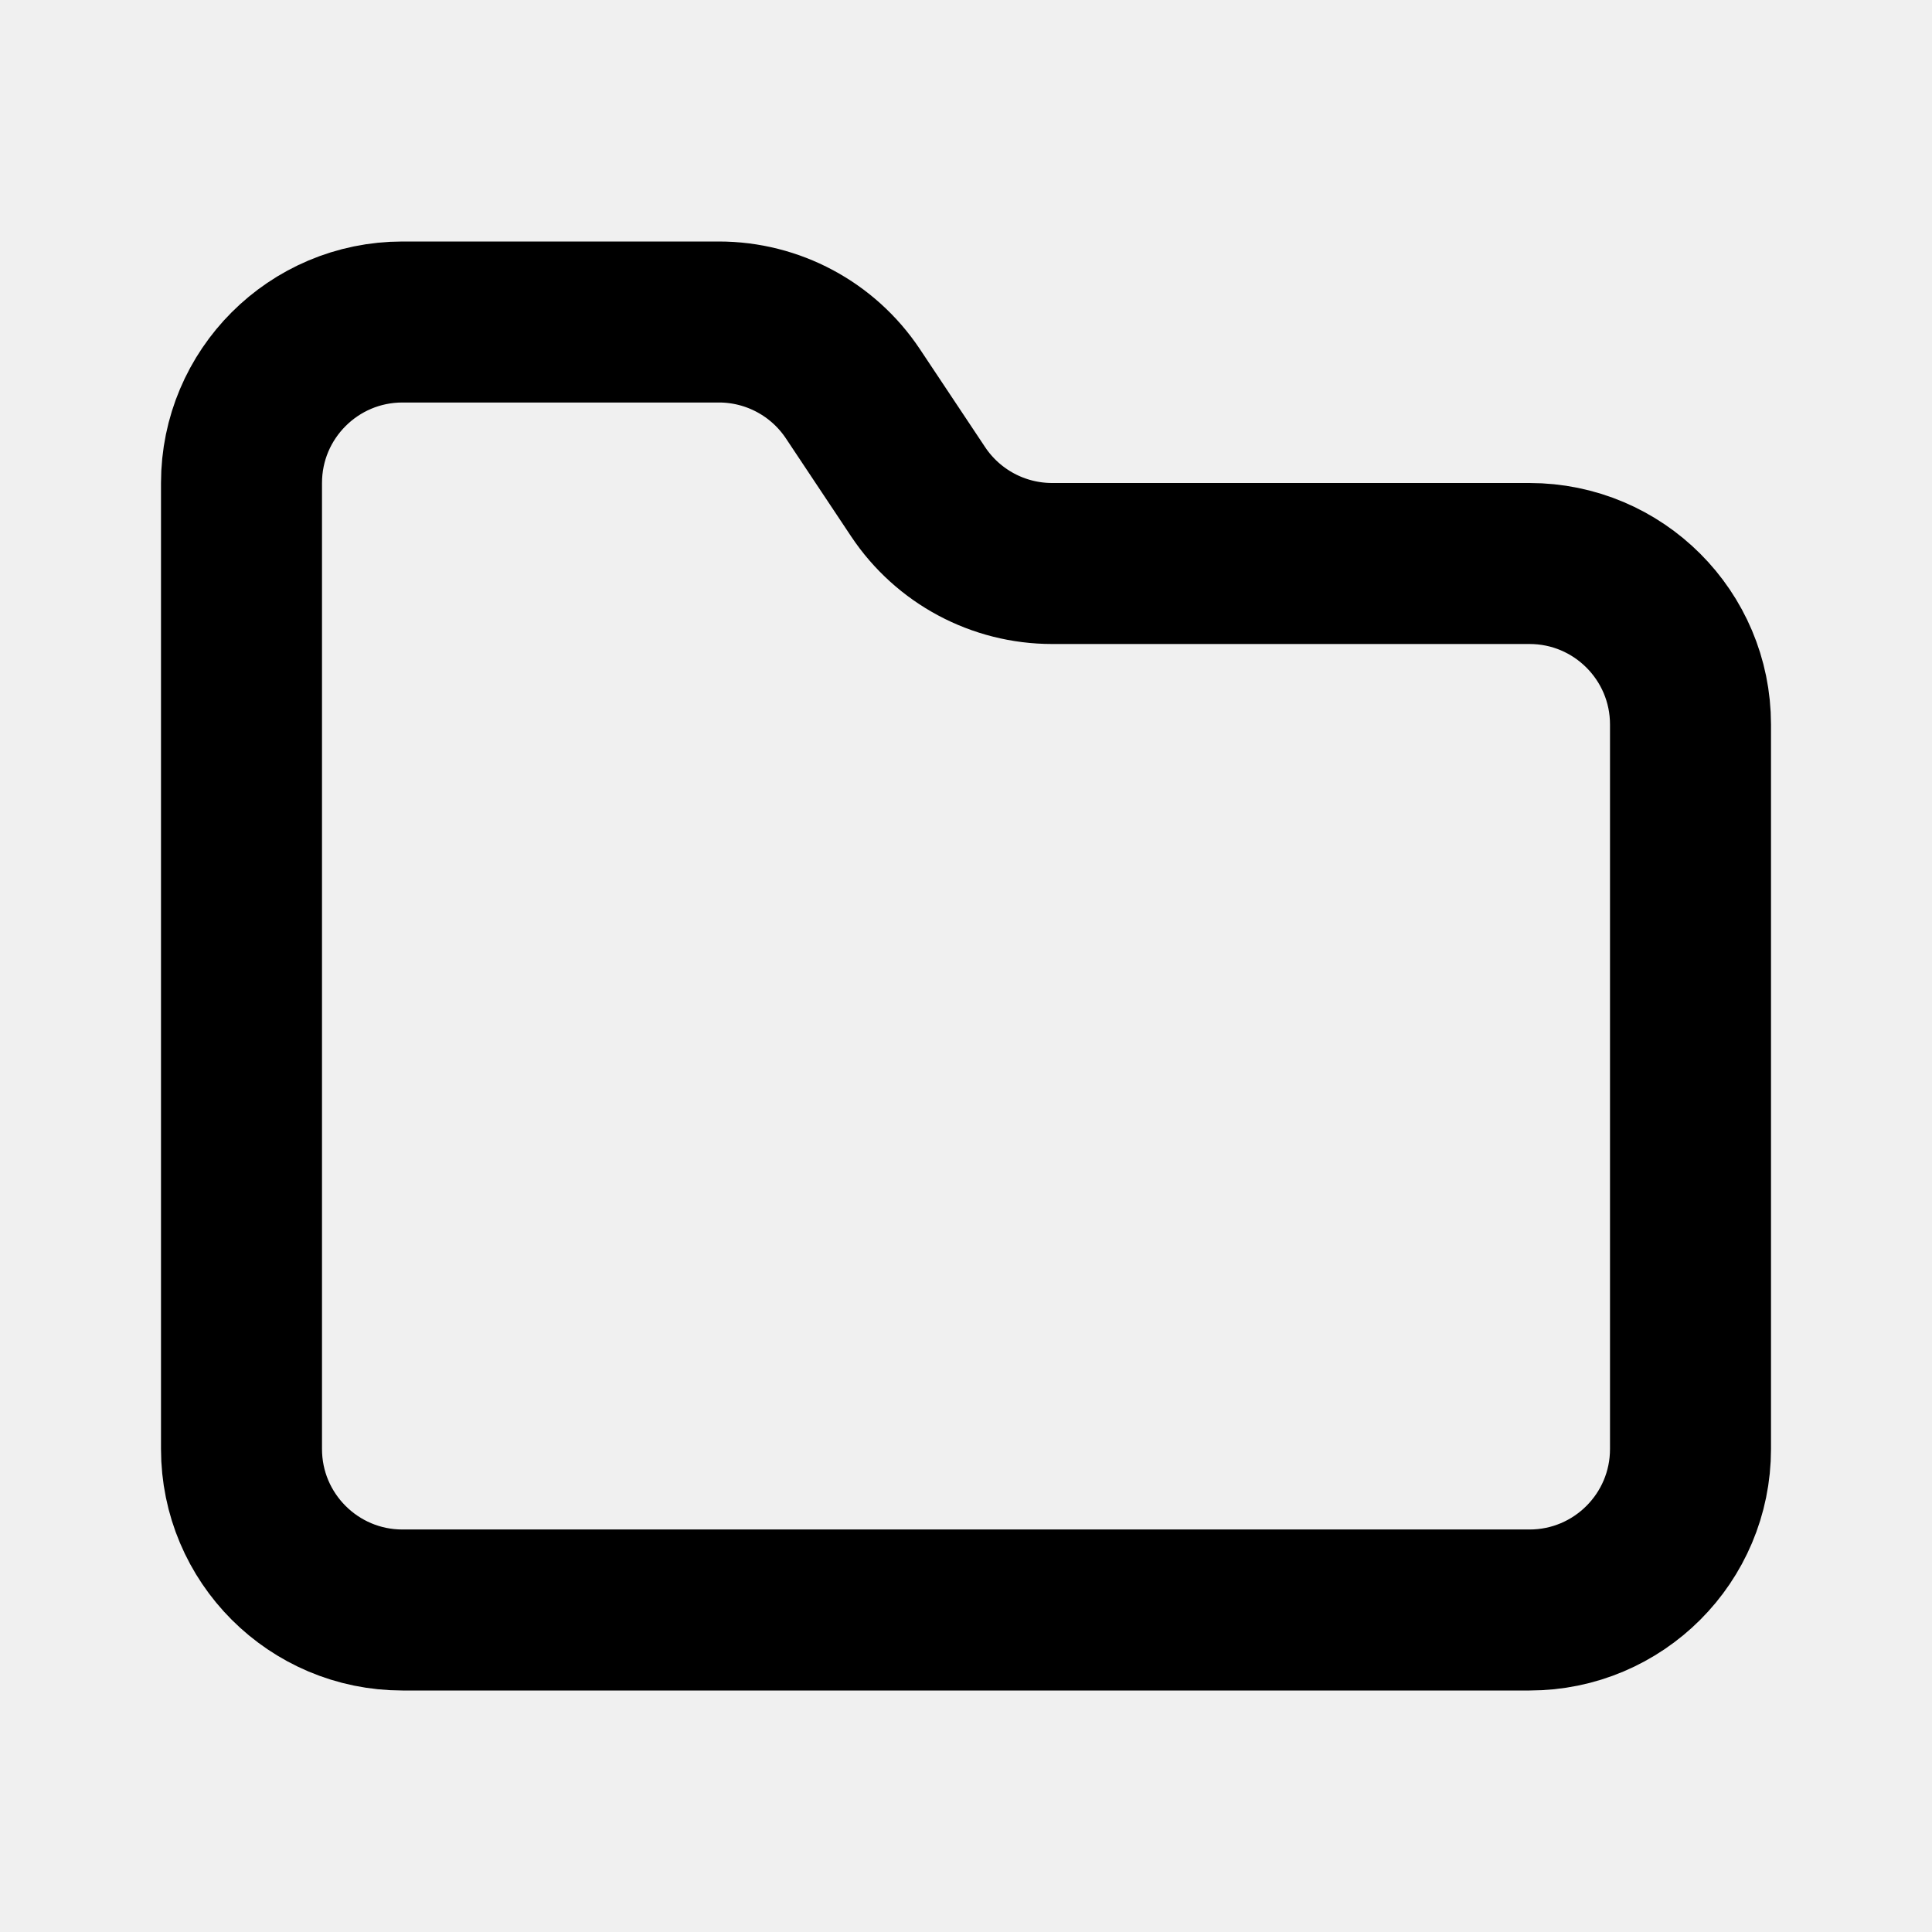
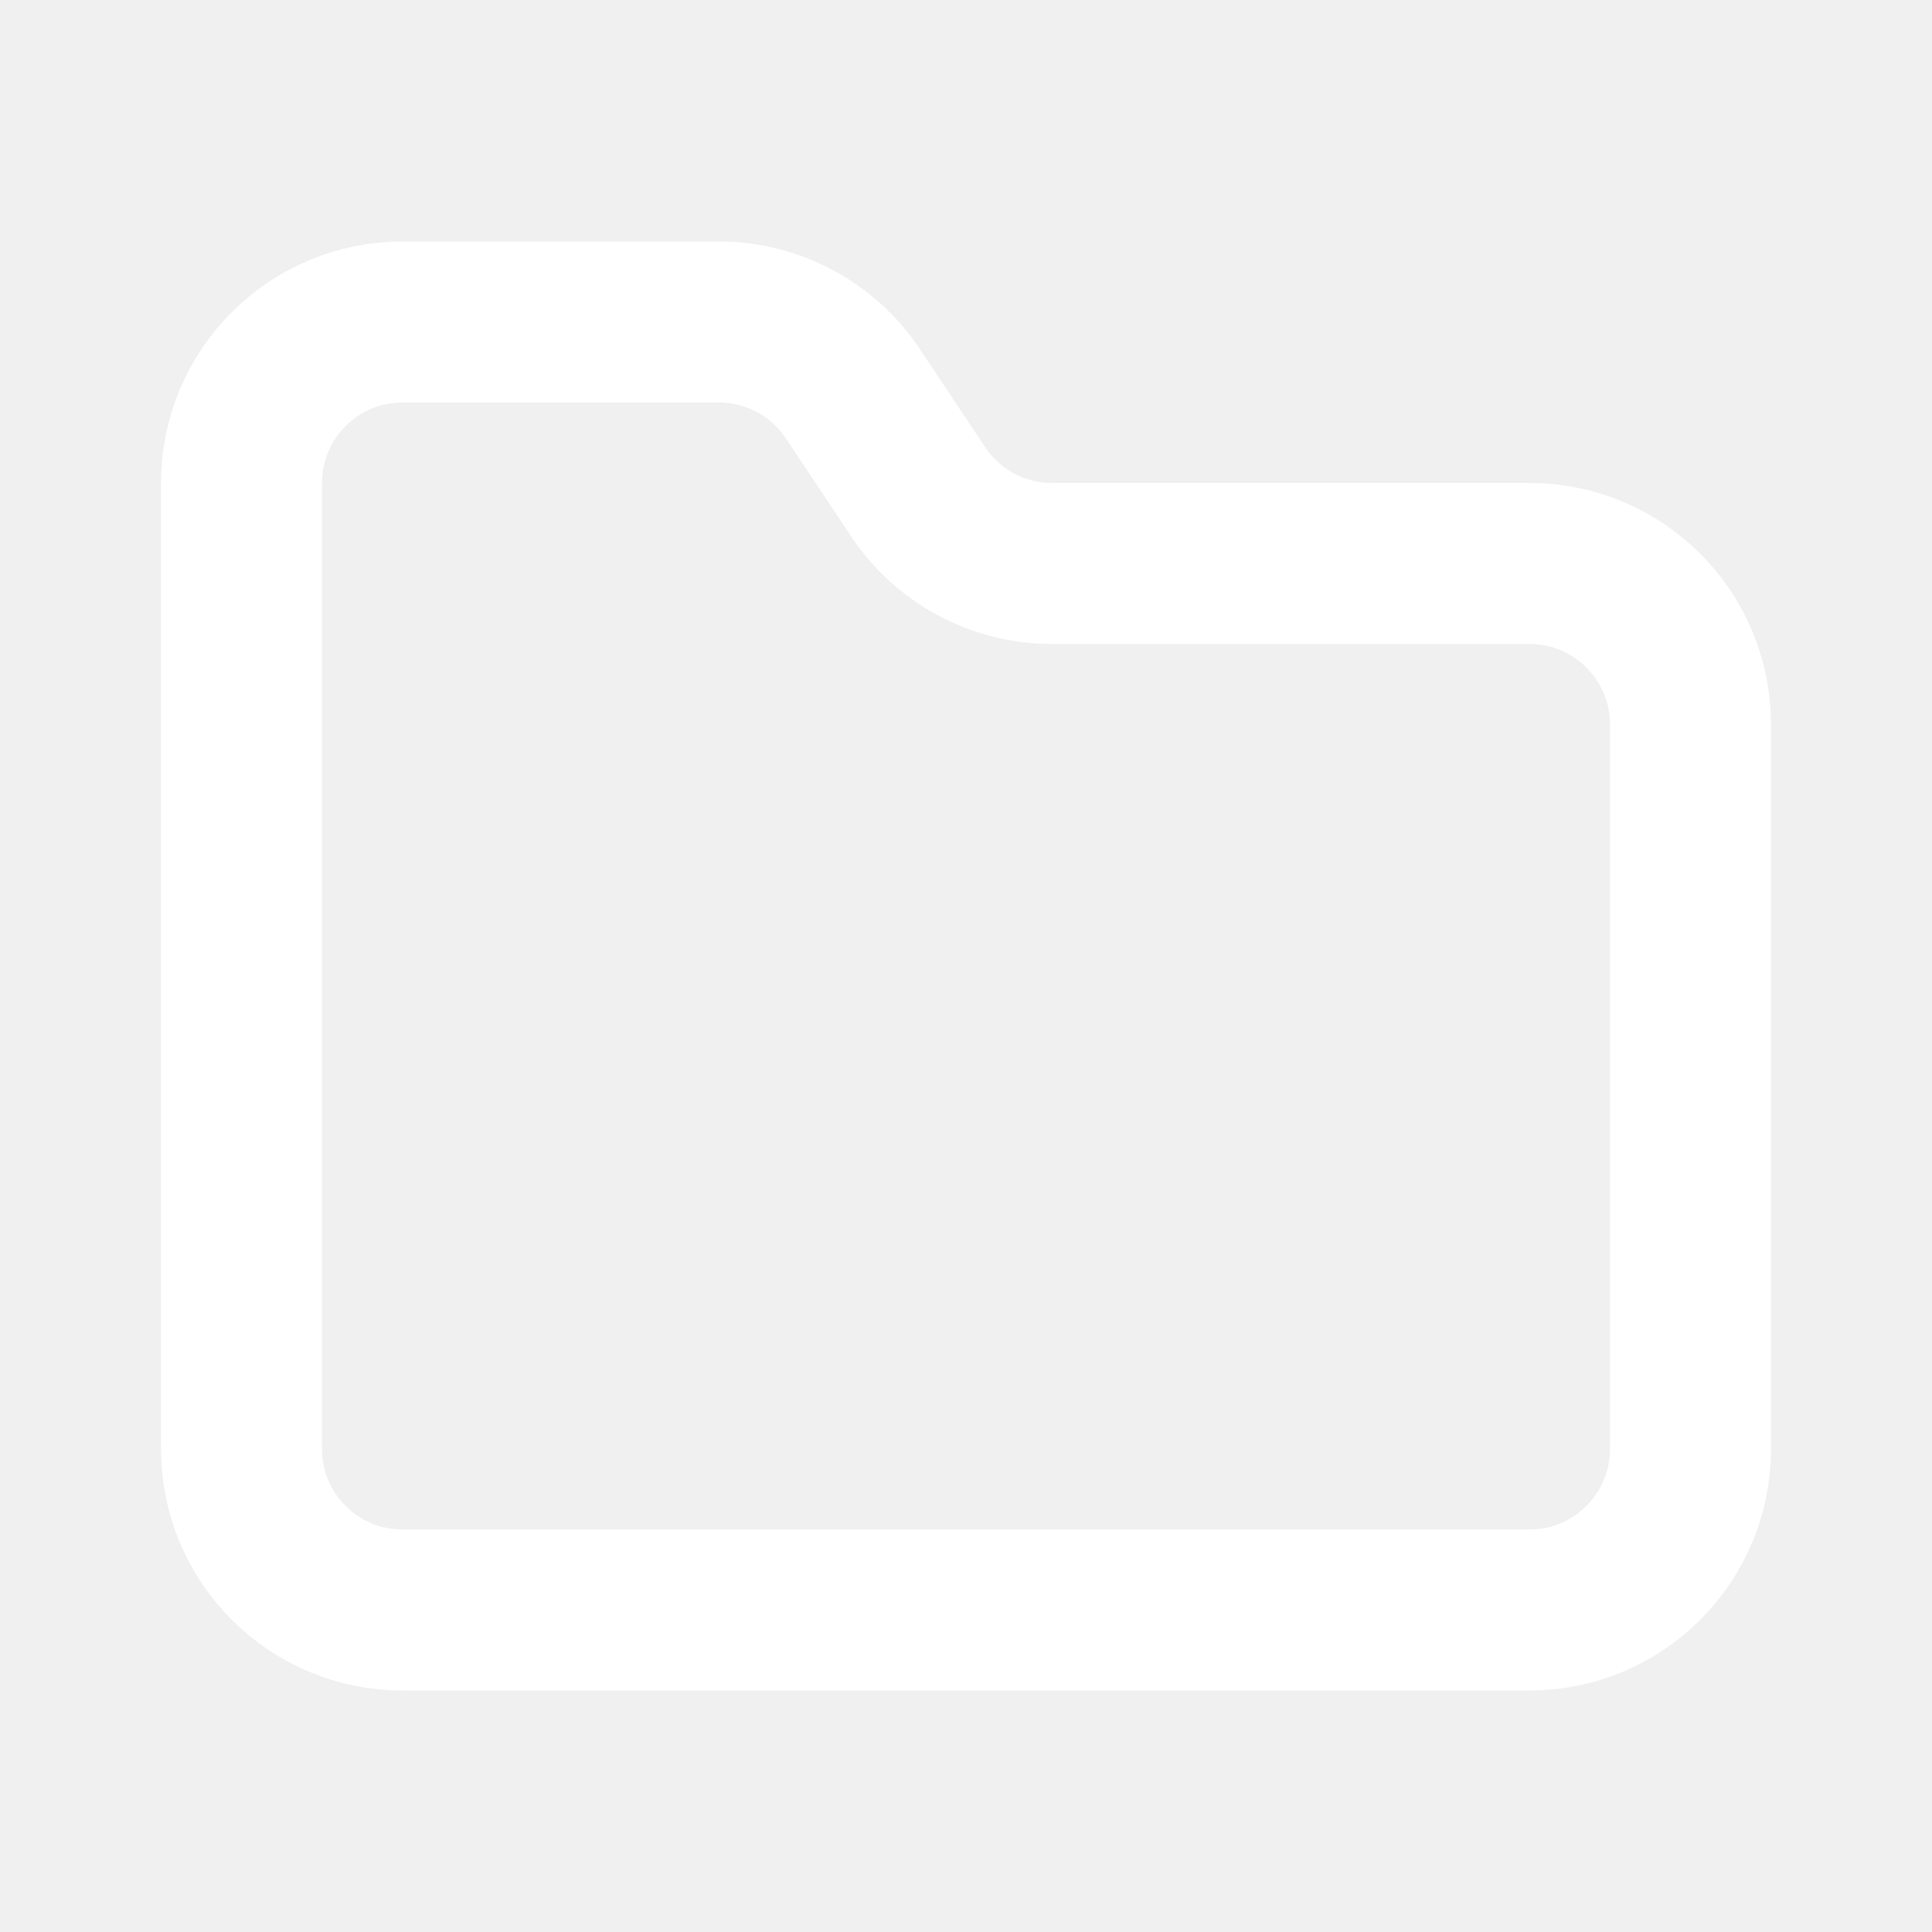
- <svg xmlns="http://www.w3.org/2000/svg" viewBox="0 0 24 24" fill="none">
-   <path stroke="currentColor" stroke-linecap="round" stroke-linejoin="round" stroke-width="2" d="M3 6a2 2 0 0 1 2-2h3.93a2 2 0 0 1 1.664.89l.812 1.22A2 2 0 0 0 13.07 7H19a2 2 0 0 1 2 2v9a2 2 0 0 1-2 2H5a2 2 0 0 1-2-2V6z" />
+ <svg xmlns="http://www.w3.org/2000/svg" viewBox="0 0 24 24" fill="none" version="1.1" id="svg1">
+   <defs id="defs1" />
+   <path stroke="currentColor" stroke-linecap="round" stroke-linejoin="round" stroke-width="2" d="M3 6a2 2 0 0 1 2-2h3.93a2 2 0 0 1 1.664.89l.812 1.22A2 2 0 0 0 13.07 7H19a2 2 0 0 1 2 2v9a2 2 0 0 1-2 2H5a2 2 0 0 1-2-2V6z" id="path1" style="stroke:#ffffff;stroke-opacity:1" />
</svg>
